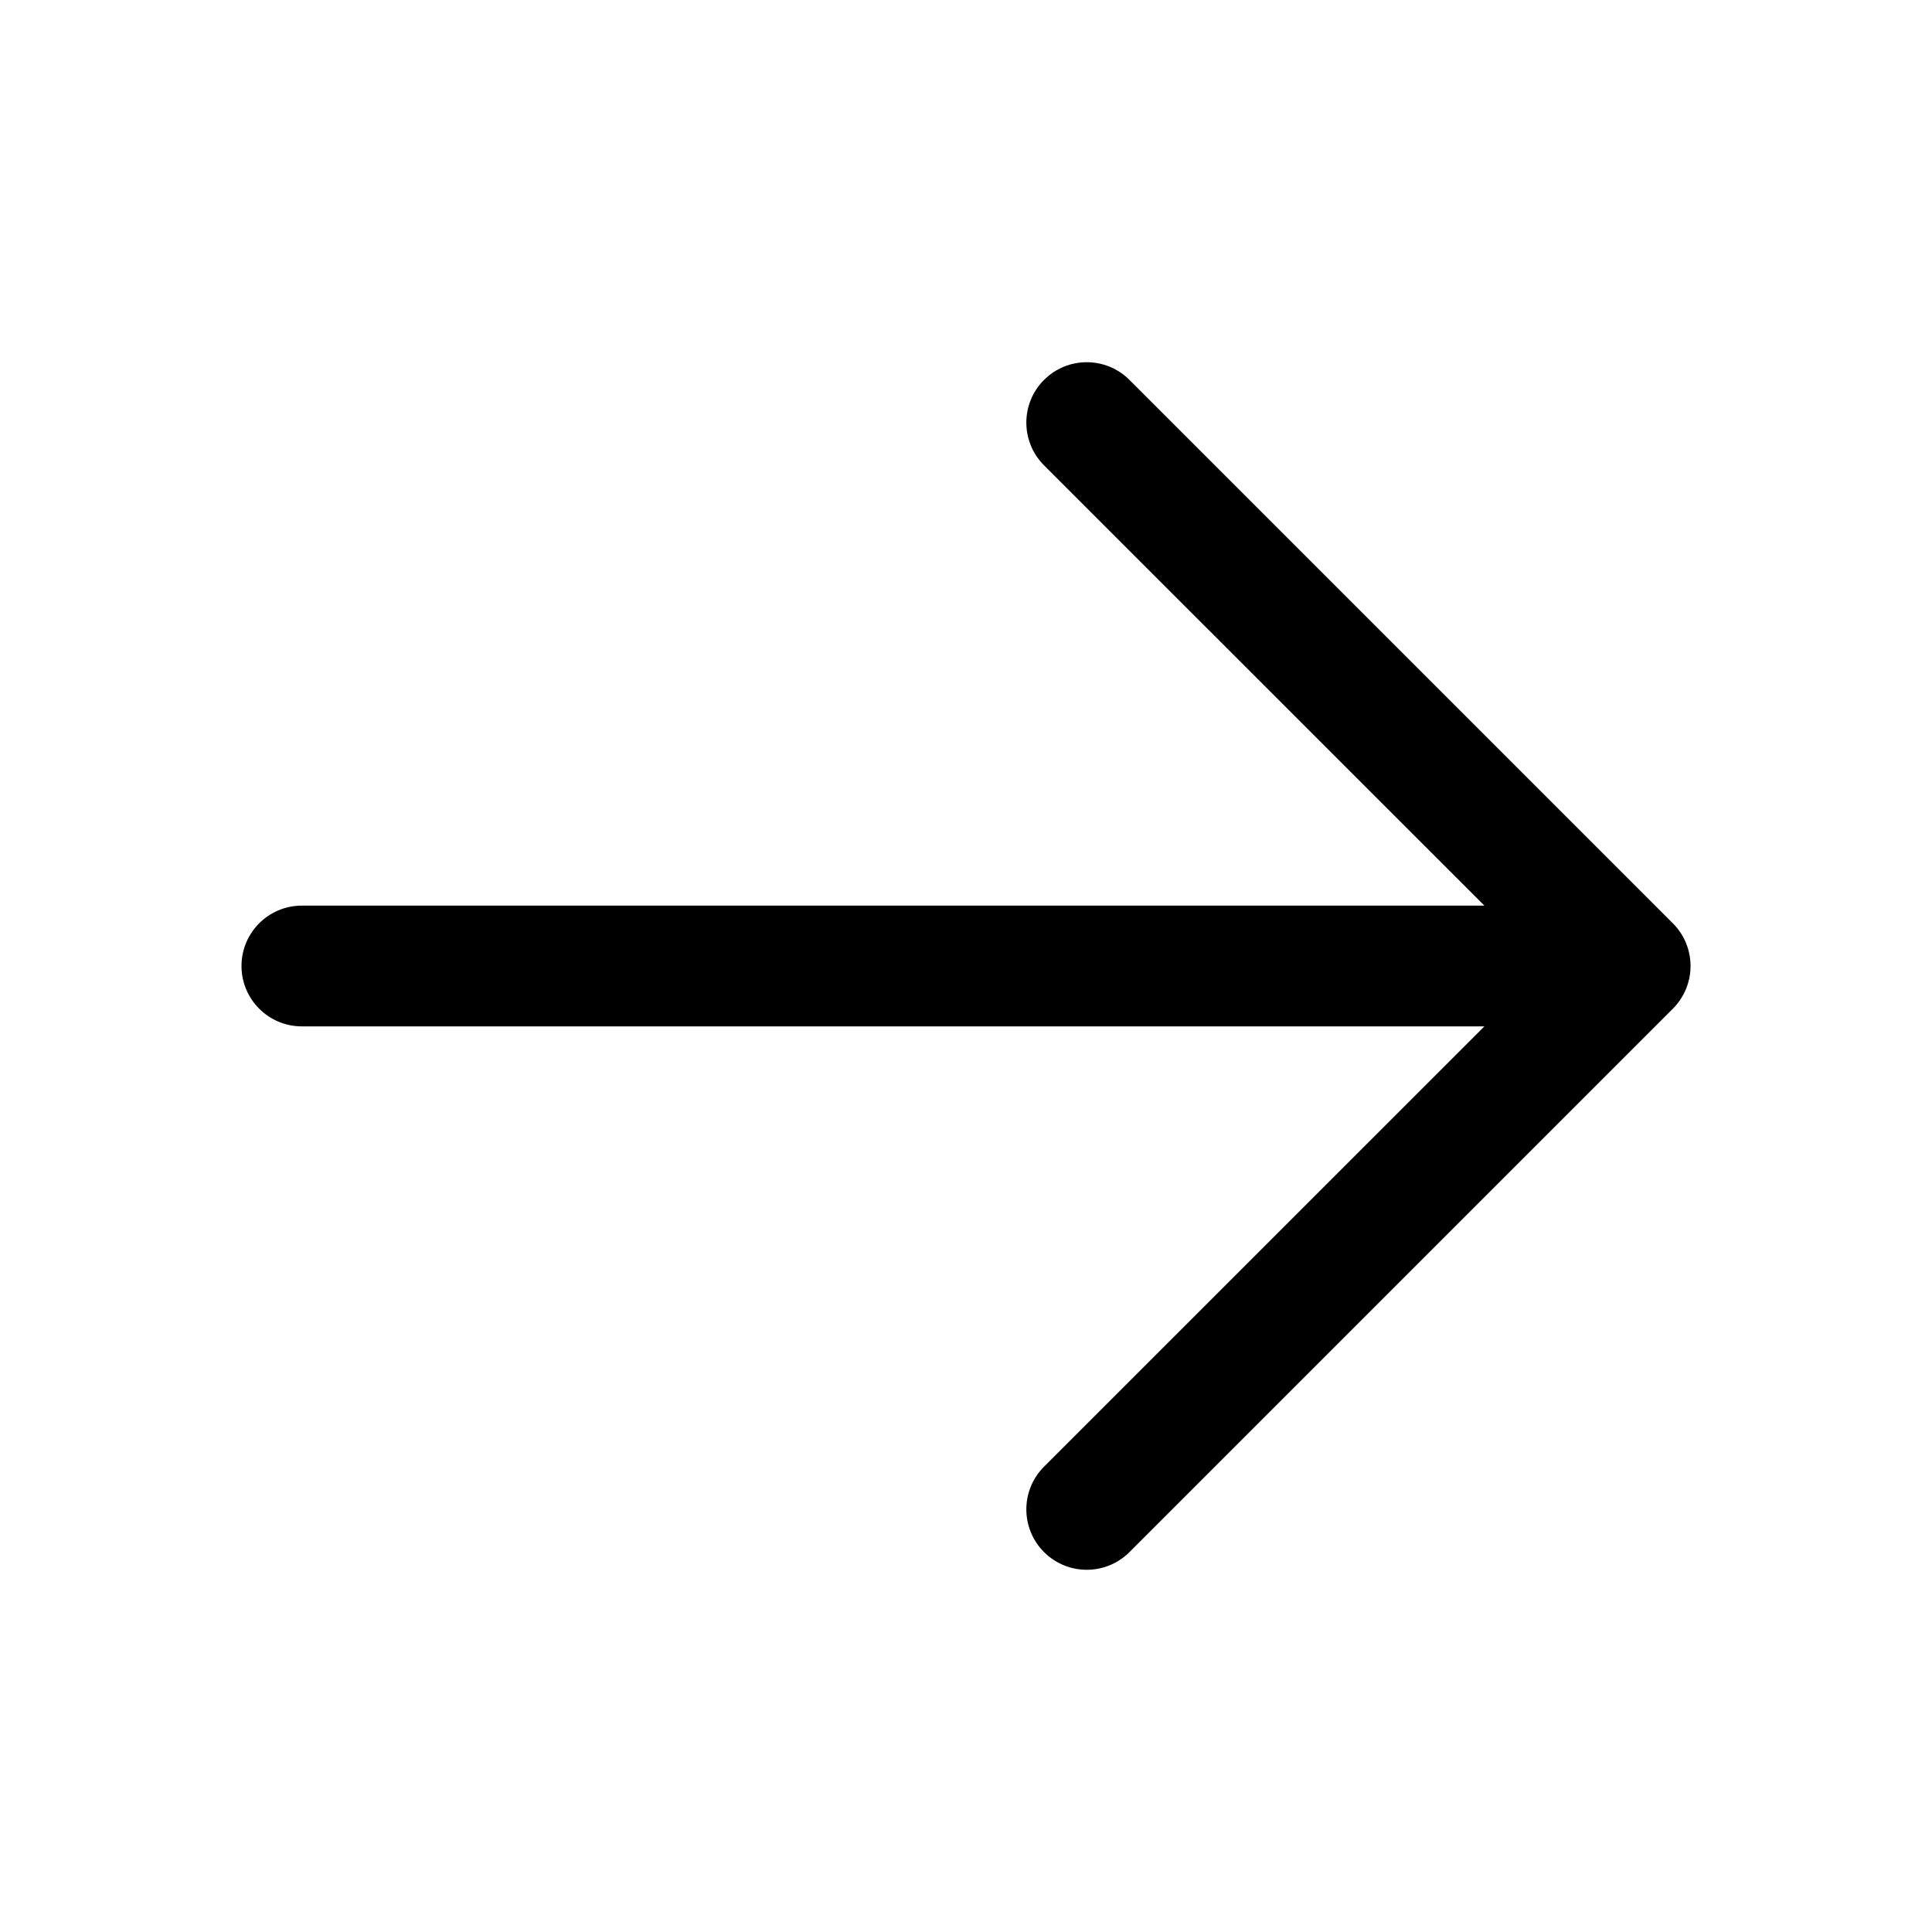
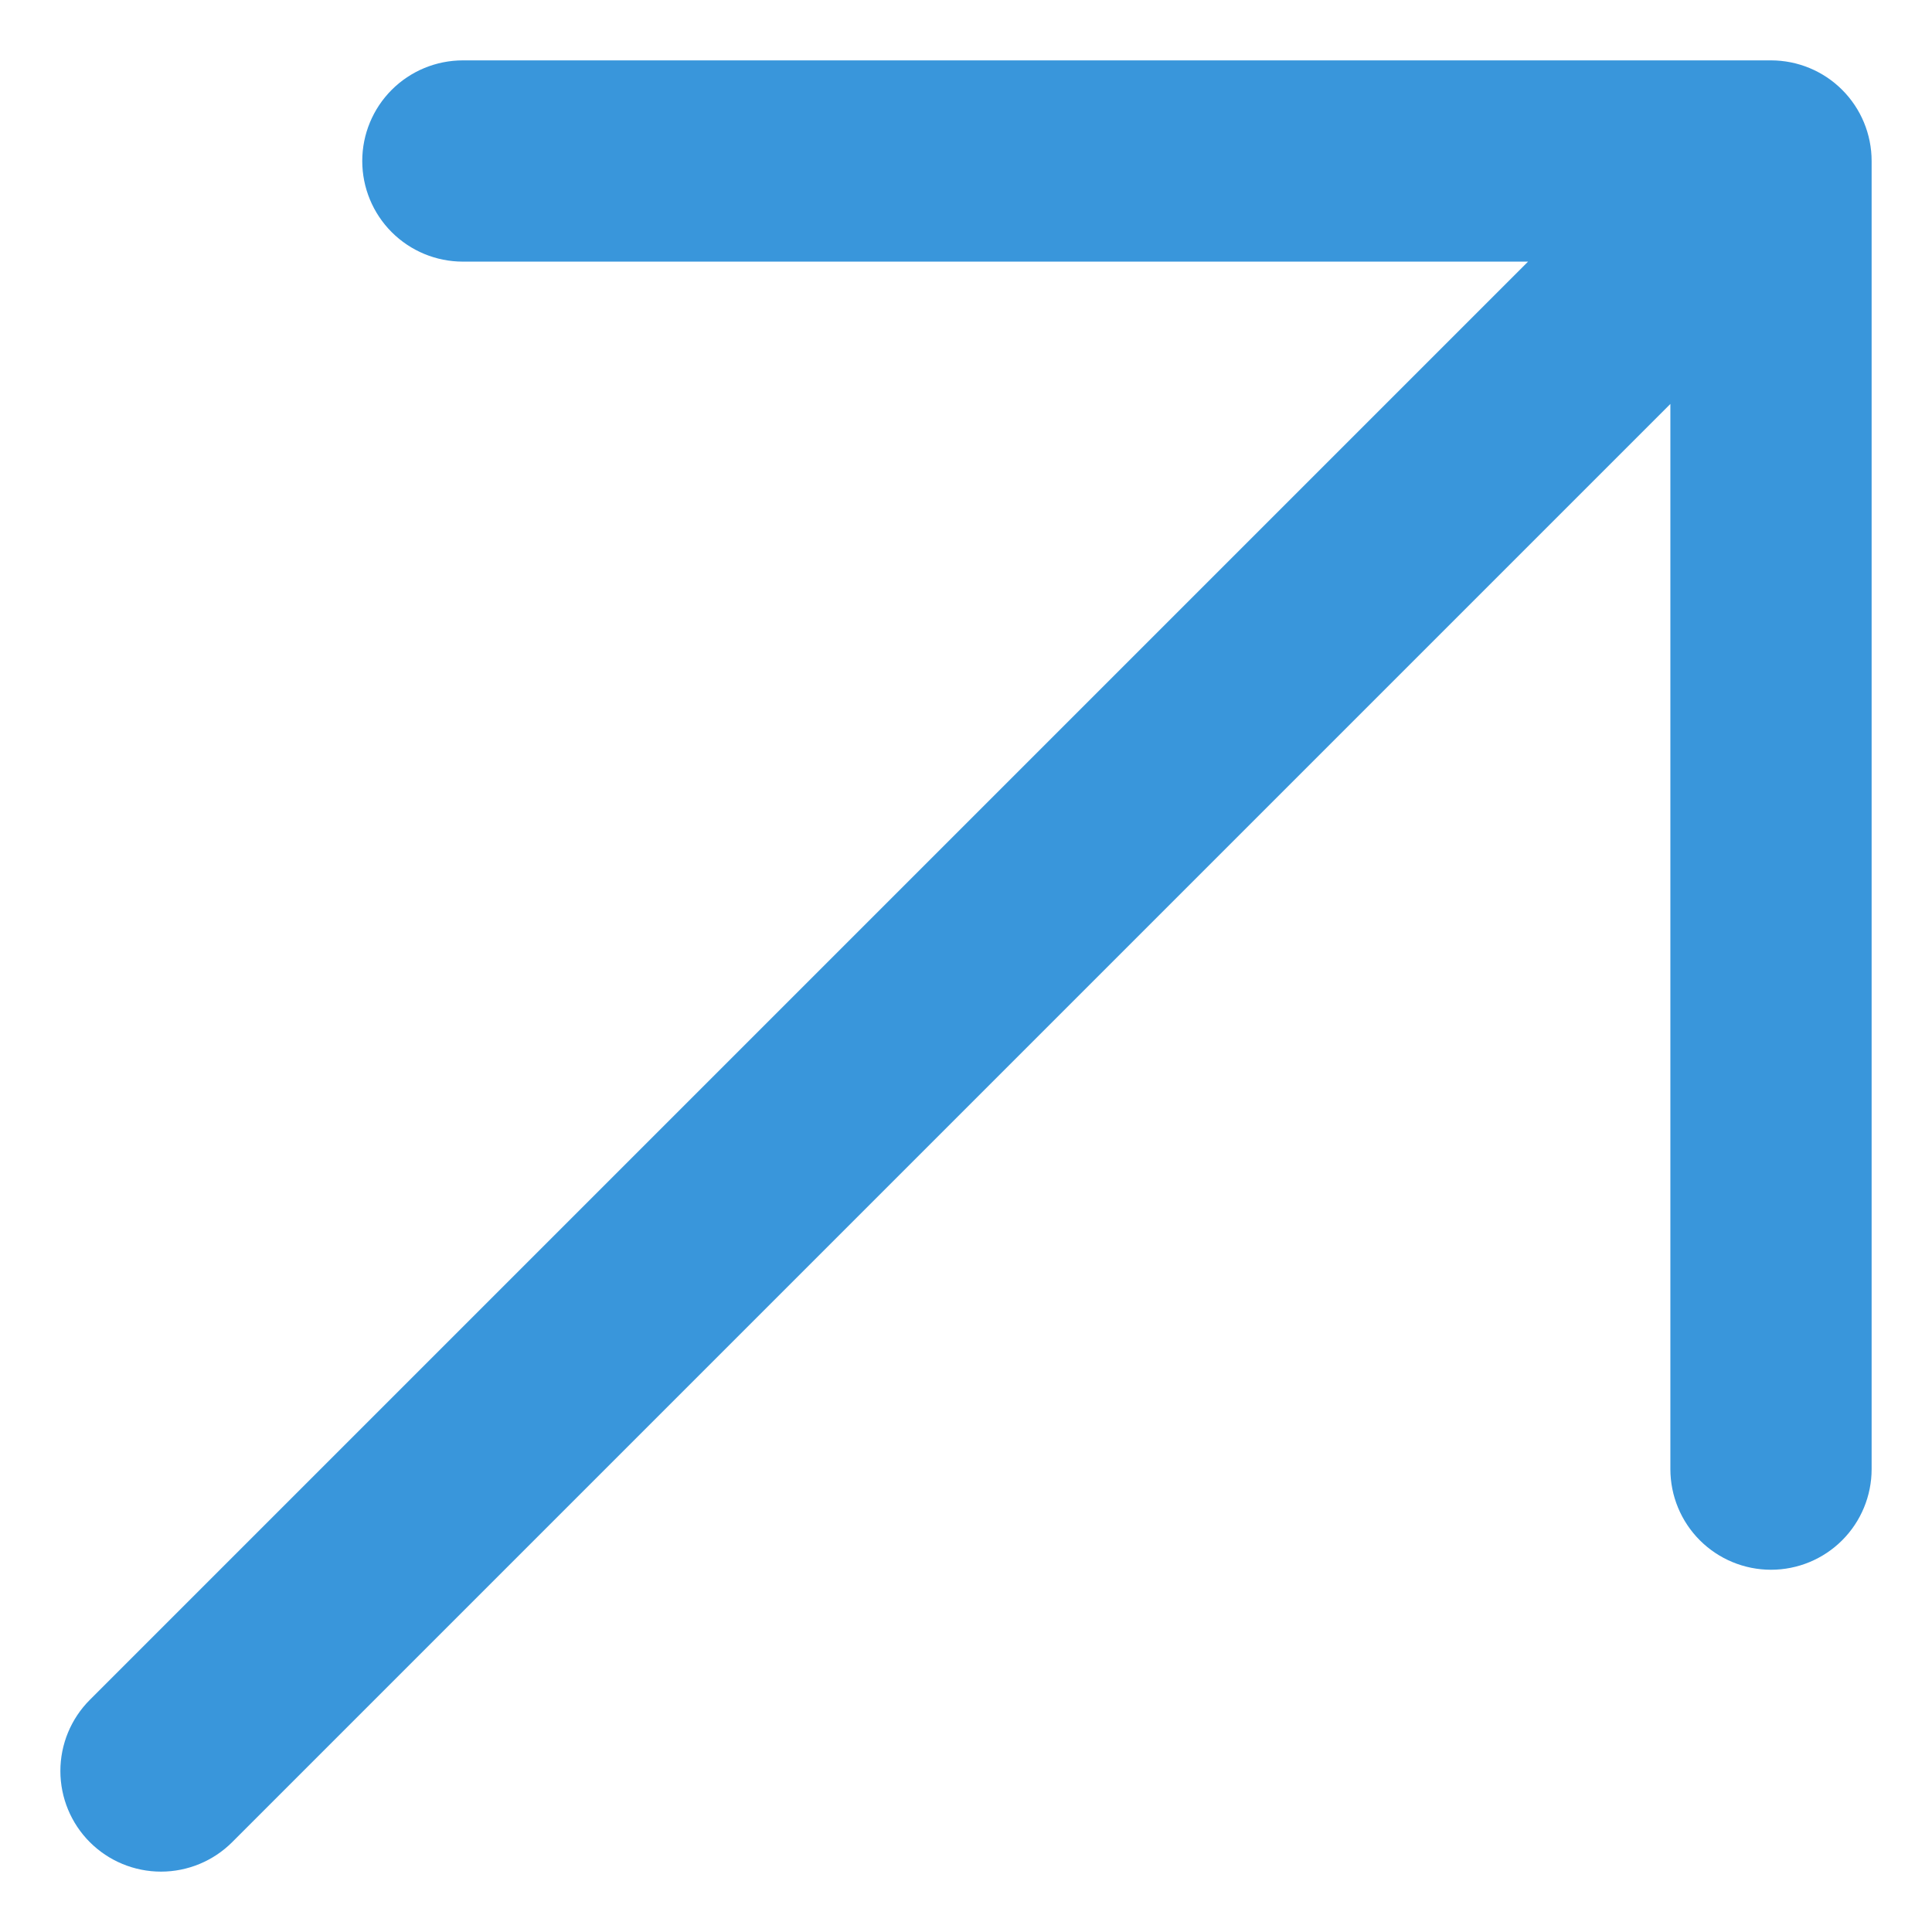
- <svg xmlns="http://www.w3.org/2000/svg" width="32" height="32" fill="#000000" viewBox="0 0 256 256">
-   <path d="M221.66,133.66l-72,72a8,8,0,0,1-11.32-11.32L196.69,136H40a8,8,0,0,1,0-16H196.69L138.34,61.66a8,8,0,0,1,11.32-11.32l72,72A8,8,0,0,1,221.66,133.66Z" />
+ <svg xmlns="http://www.w3.org/2000/svg" width="12" height="12" viewBox="0 0 12 12" fill="none">
+   <path d="M11.625 1V9.125C11.625 9.291 11.559 9.45 11.442 9.567C11.325 9.684 11.166 9.75 11 9.75C10.834 9.75 10.675 9.684 10.558 9.567C10.441 9.45 10.375 9.291 10.375 9.125V2.509L1.442 11.442C1.325 11.559 1.166 11.625 1 11.625C0.834 11.625 0.675 11.559 0.558 11.442C0.441 11.325 0.375 11.166 0.375 11C0.375 10.834 0.441 10.675 0.558 10.558L9.491 1.625H2.875C2.709 1.625 2.55 1.559 2.433 1.442C2.316 1.325 2.25 1.166 2.25 1C2.25 0.834 2.316 0.675 2.433 0.558C2.55 0.441 2.709 0.375 2.875 0.375H11C11.166 0.375 11.325 0.441 11.442 0.558C11.559 0.675 11.625 0.834 11.625 1Z" fill="#3996DB" />
</svg>
